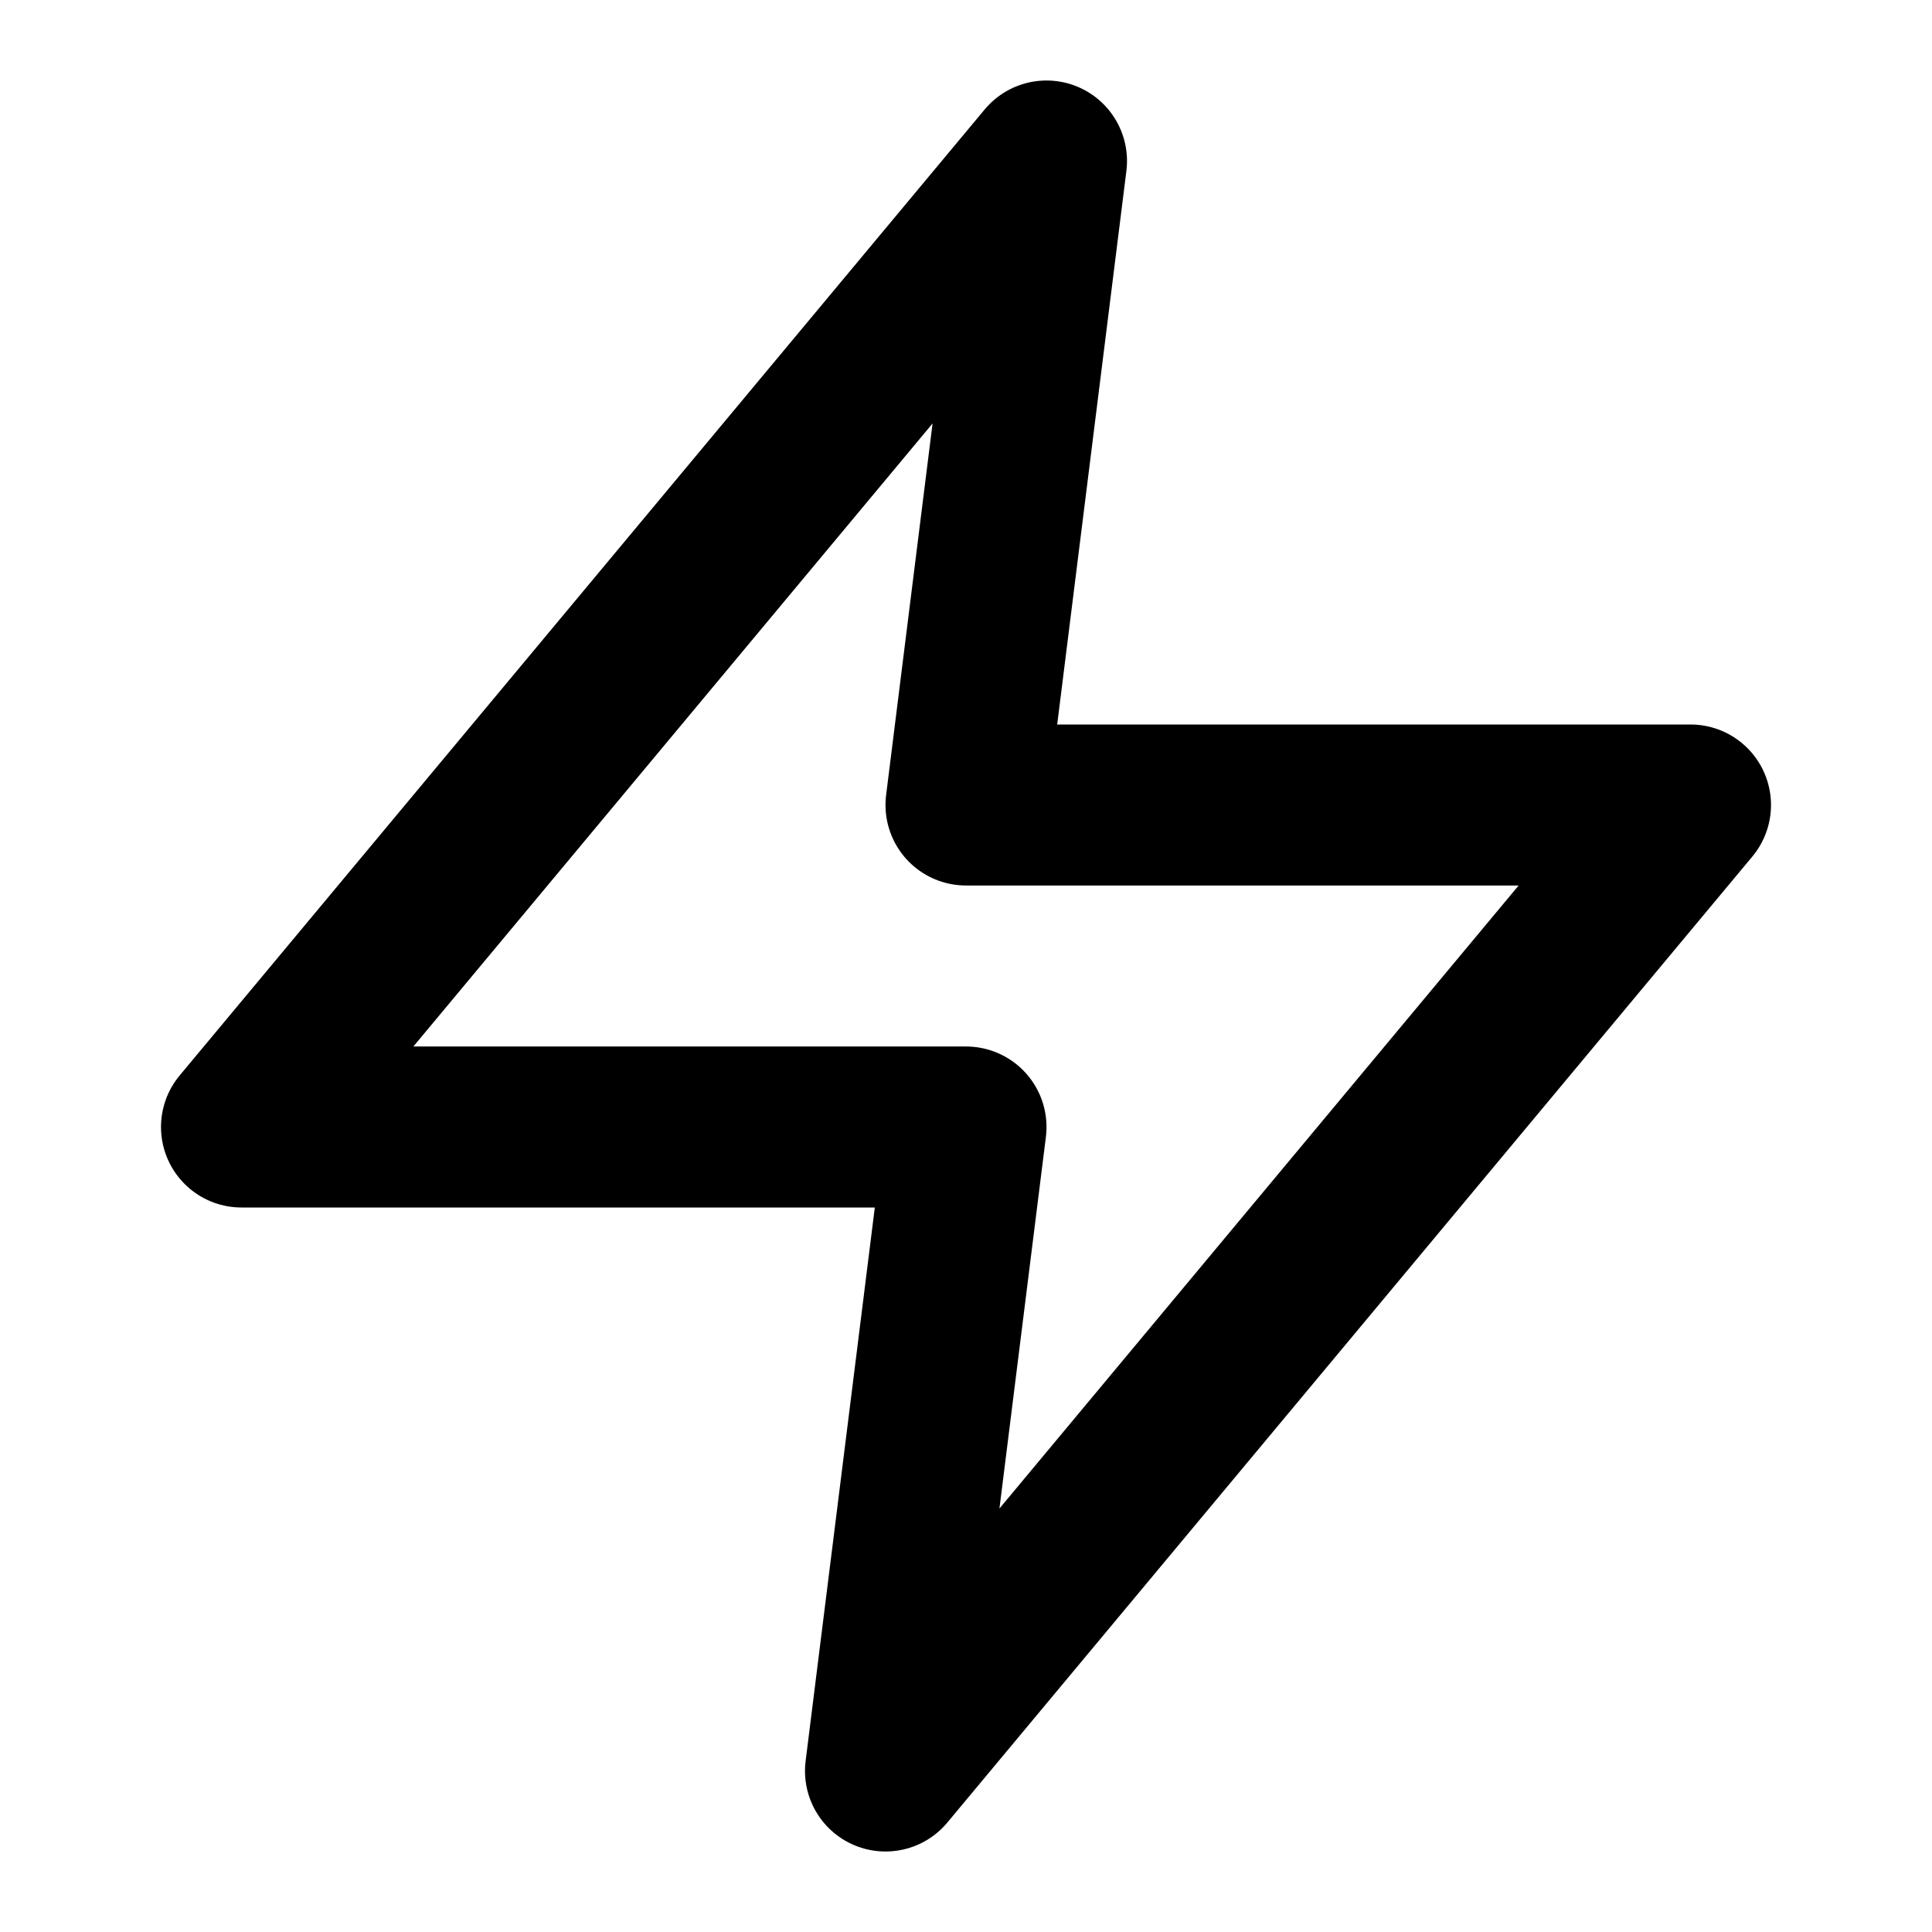
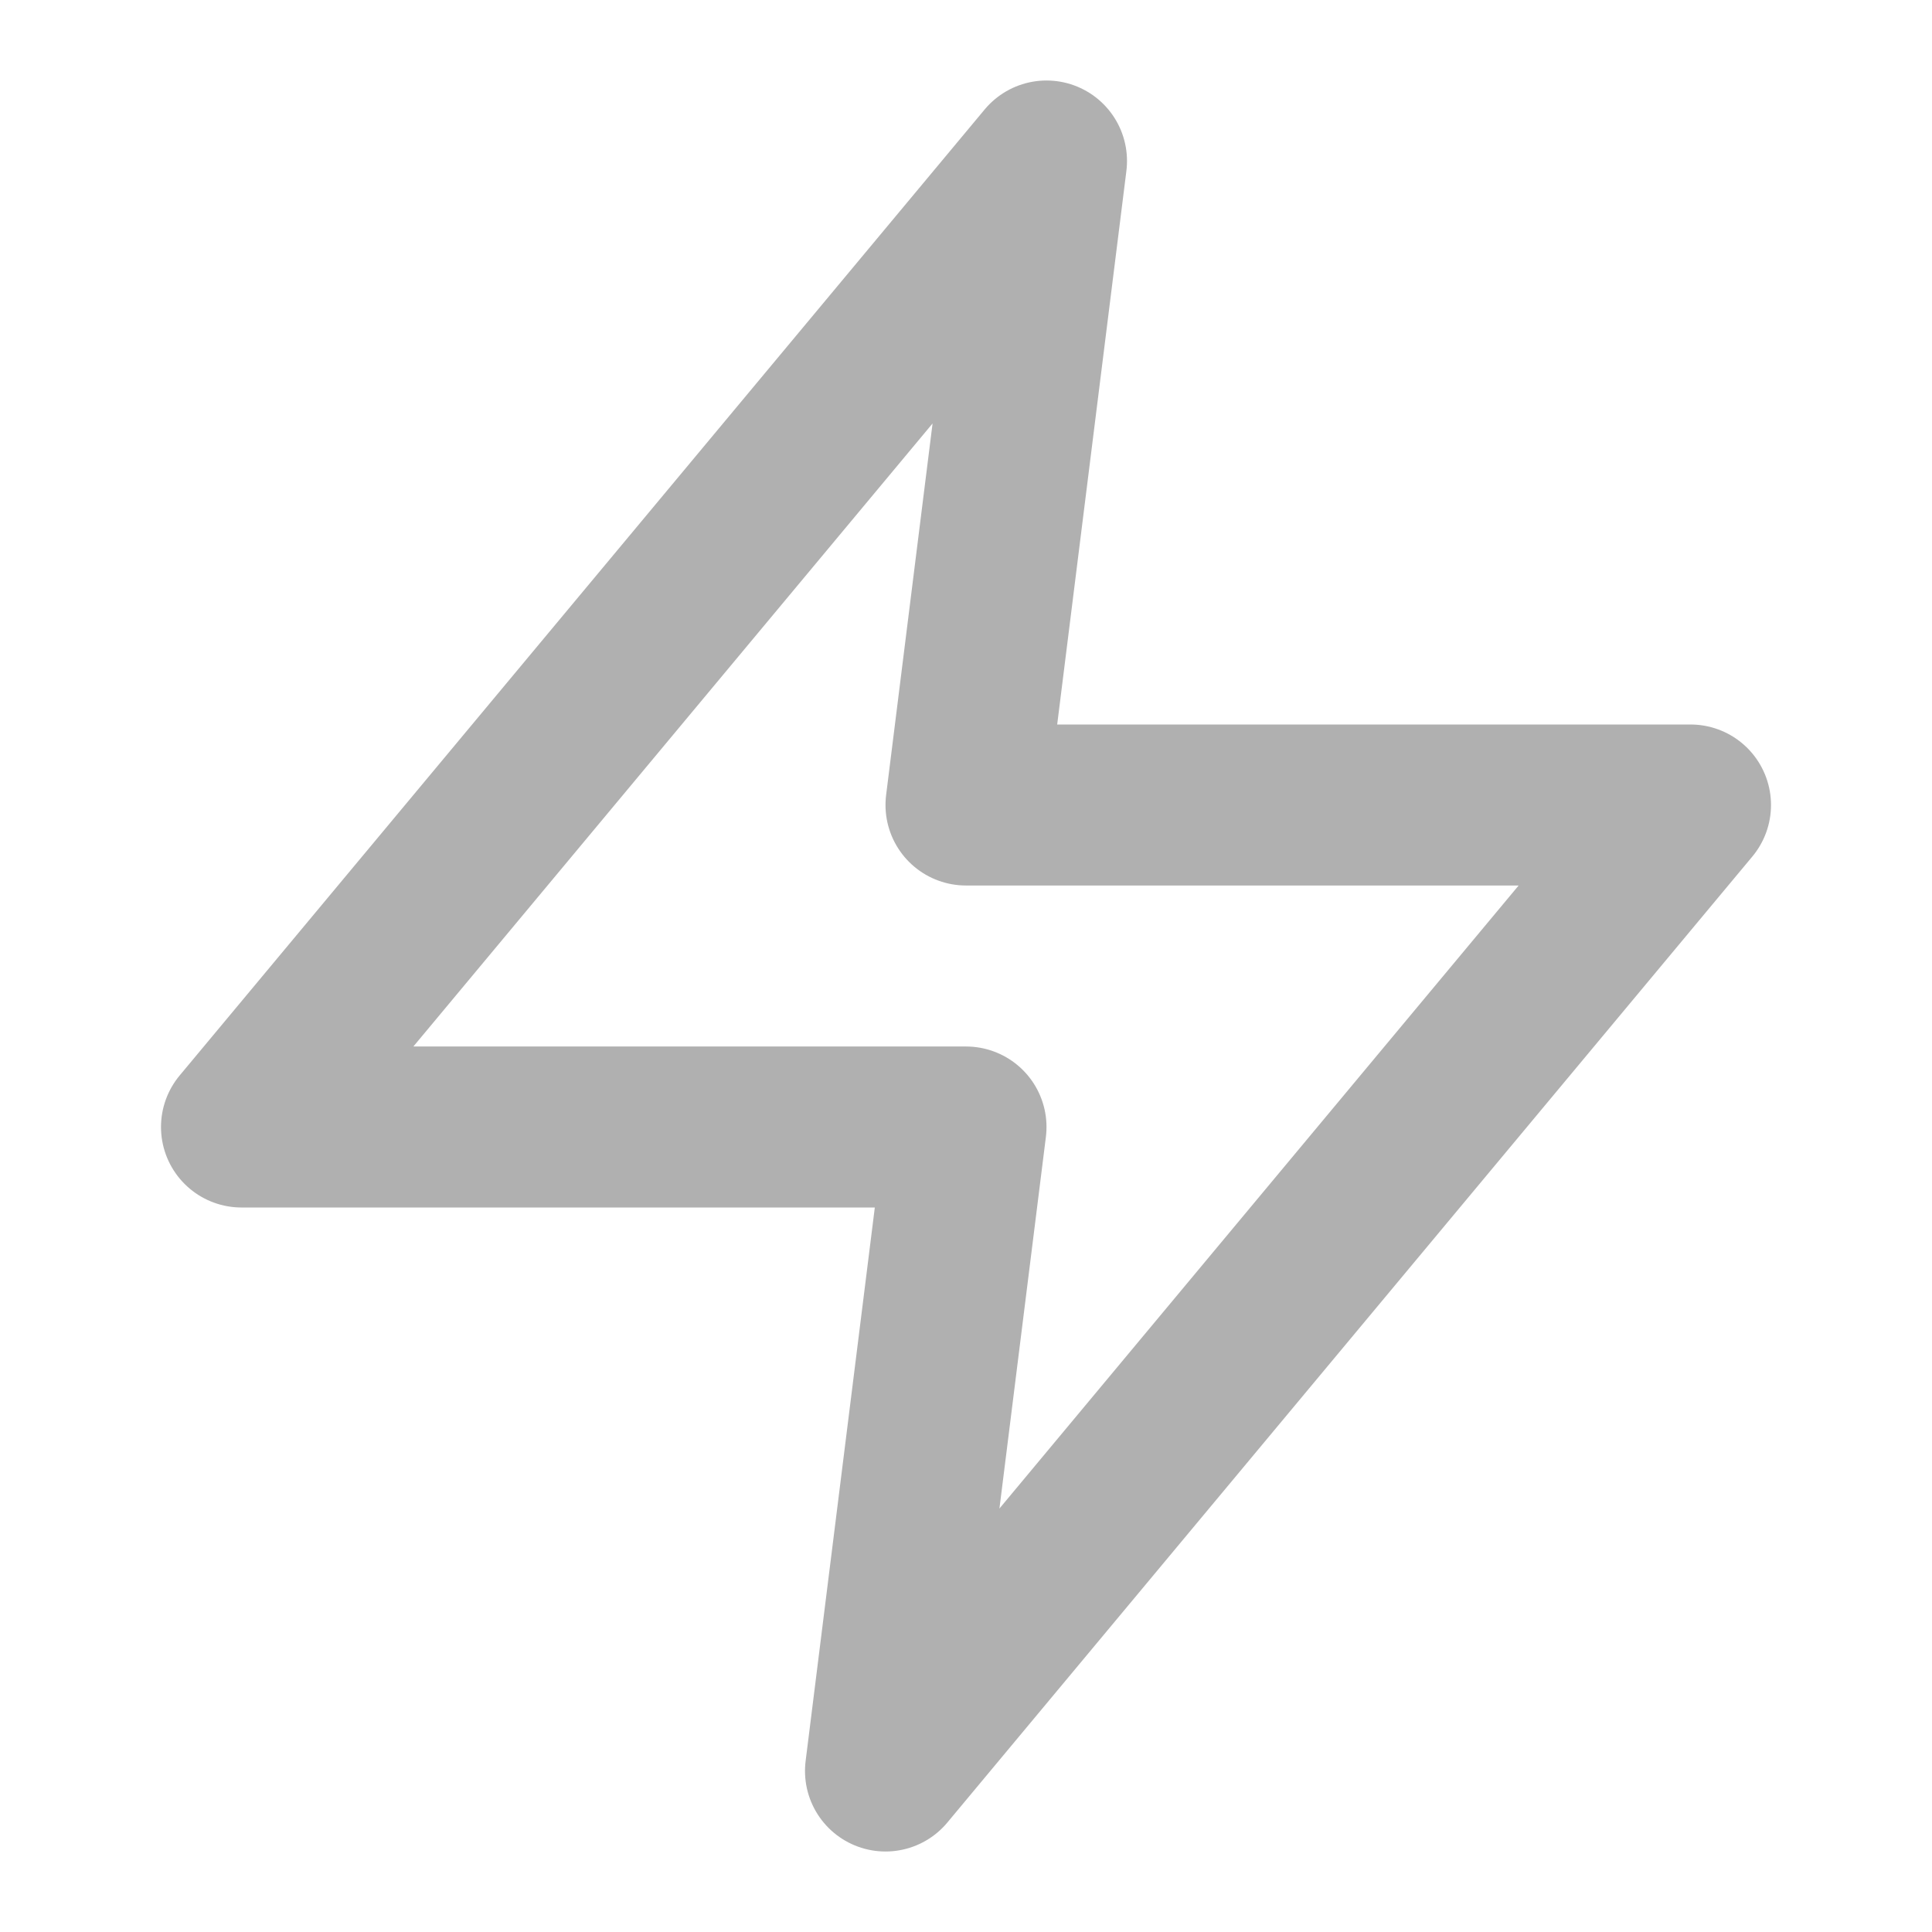
- <svg xmlns="http://www.w3.org/2000/svg" width="24" height="24" viewBox="0 0 24 24" fill="none" stroke="currentColor" stroke-width="2" stroke-linecap="round" stroke-linejoin="round" class="feather feather-zap">
+ <svg xmlns="http://www.w3.org/2000/svg" width="24" height="24" viewBox="0 0 24 24" fill="none" stroke="#b0b0b0" stroke-width="2" stroke-linecap="round" stroke-linejoin="round" class="feather feather-zap">
  <polygon points="13 2 3 14 12 14 11 22 21 10 12 10 13 2" />
</svg>
